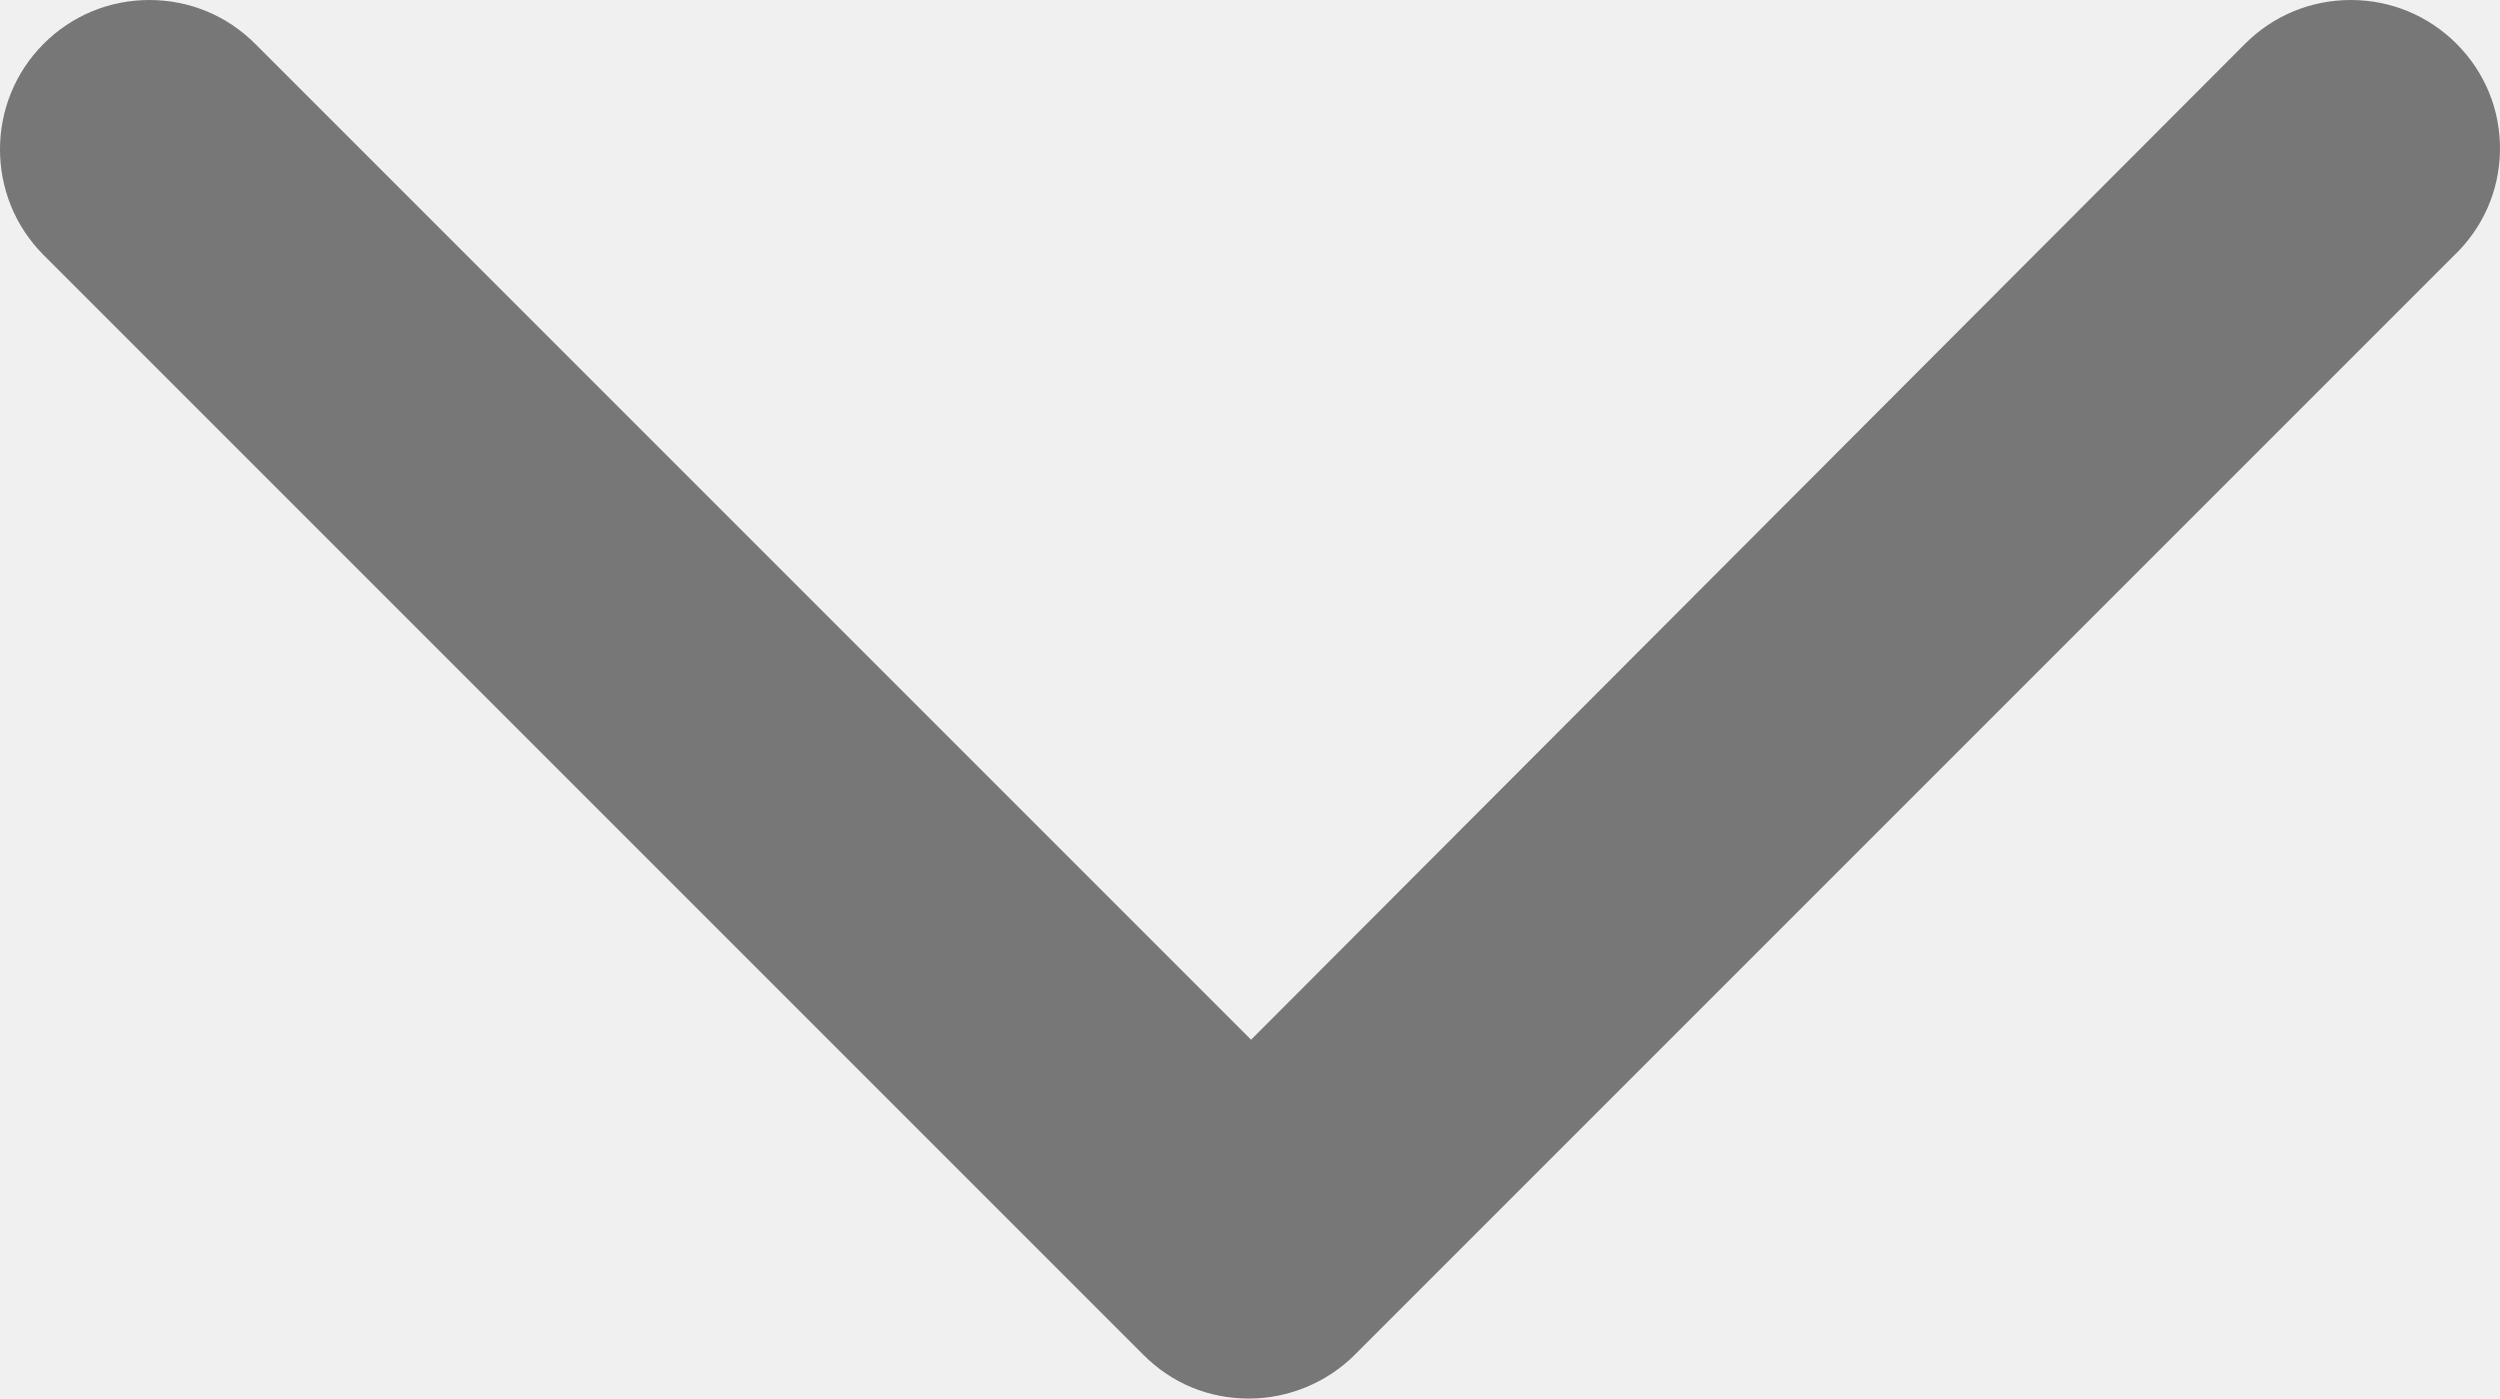
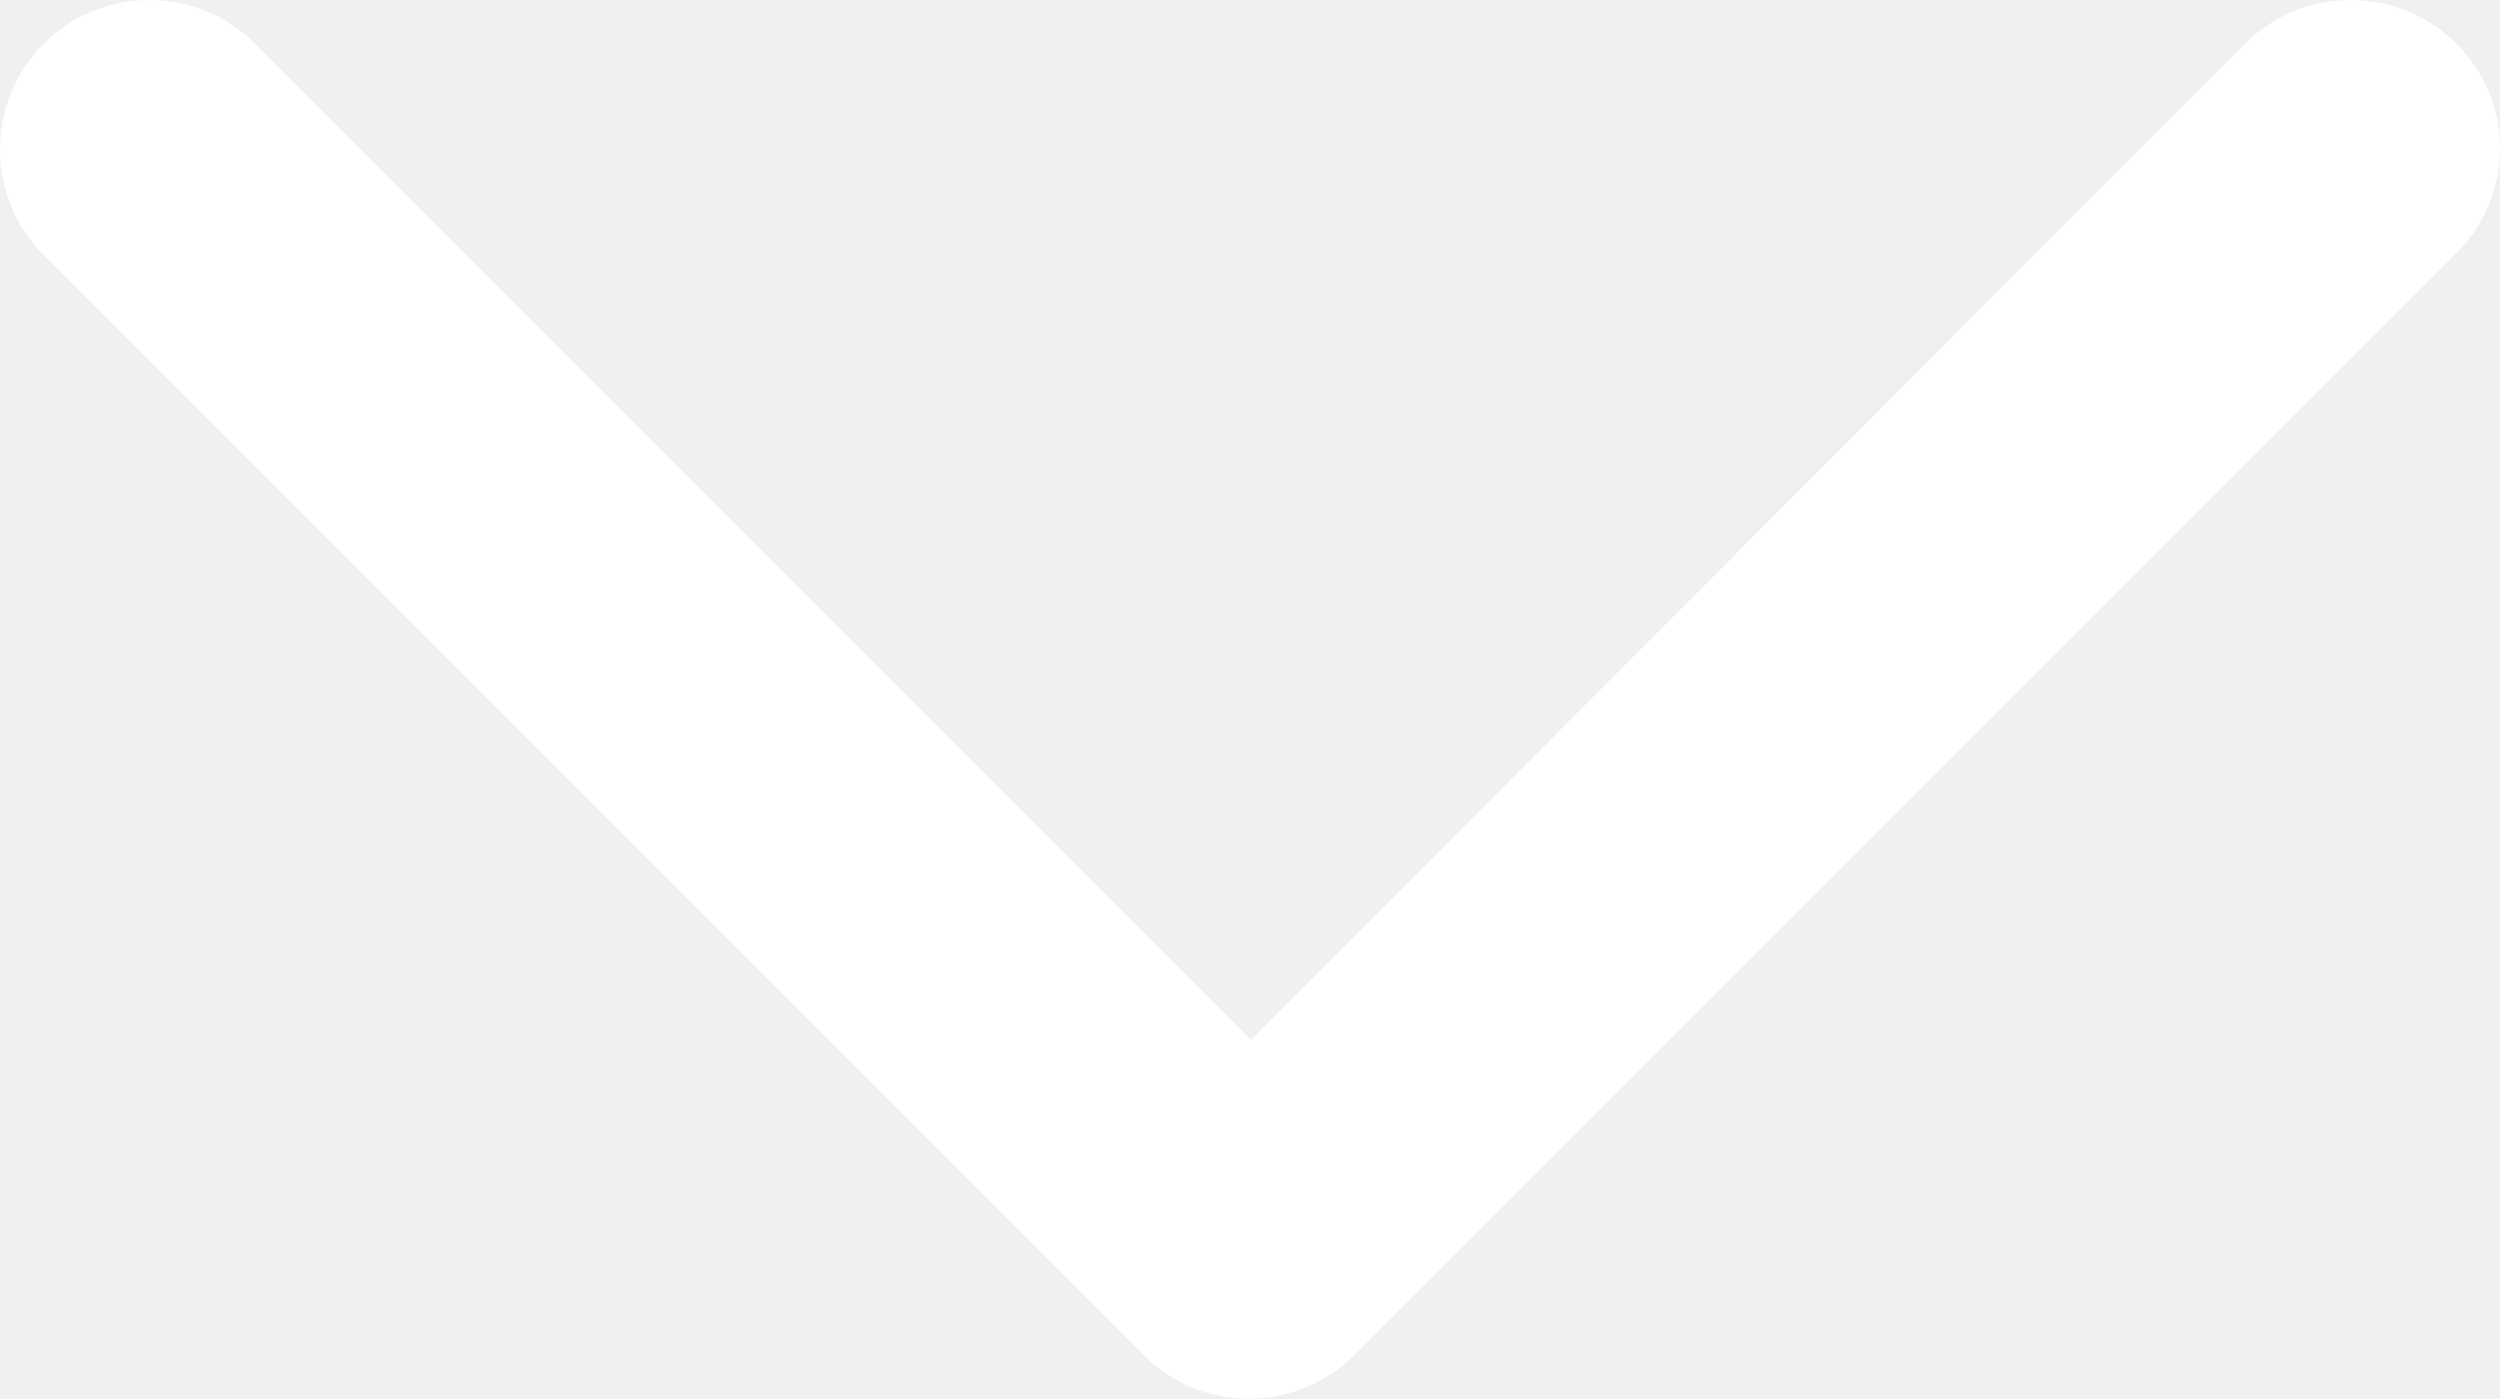
<svg xmlns="http://www.w3.org/2000/svg" version="1.1" id="Layer_1" x="0px" y="0px" width="75.991px" height="42.512px" viewBox="411.97 18.713 75.991 42.512" enable-background="new 411.97 18.713 75.991 42.512" xml:space="preserve">
  <defs id="defs13" />
-   <g id="g3" style="fill:#777777;fill-opacity:1">
-     <g id="g5" style="fill:#777777;fill-opacity:1">
-       <path d="M449.938,60.225c-0.96,0-1.827-0.358-2.505-1.037l-33.426-33.426c-0.669-0.668-1.038-1.559-1.038-2.505    s0.369-1.837,1.038-2.506c0.668-0.668,1.559-1.037,2.505-1.037s1.837,0.368,2.505,1.037L450,51.732l30.92-30.981    c0.67-0.669,1.56-1.038,2.506-1.038c0.947,0,1.837,0.368,2.506,1.037c0.678,0.678,1.044,1.576,1.029,2.528    s-0.409,1.842-1.112,2.503l-33.405,33.405C451.784,59.847,450.871,60.225,449.938,60.225z" id="path7" style="fill:#777777;fill-opacity:1" />
-       <path d="M483.426,20.713c0.651,0,1.302,0.248,1.798,0.744c0.992,0.992,0.992,2.605-0.062,3.597l-33.426,33.426    c-0.496,0.496-1.178,0.744-1.798,0.744c-0.682,0-1.302-0.248-1.798-0.744l-33.426-33.426c-0.992-0.992-0.992-2.605,0-3.597    c0.496-0.496,1.147-0.744,1.798-0.744c0.651,0,1.302,0.248,1.798,0.744L450,53.147l31.628-31.69    C482.124,20.961,482.775,20.713,483.426,20.713 M483.426,18.713c-1.214,0-2.355,0.472-3.213,1.33l-30.215,30.274l-30.274-30.274    c-0.858-0.858-1.999-1.33-3.213-1.33s-2.355,0.472-3.213,1.33c-1.771,1.771-1.771,4.654,0,6.425l33.426,33.426    c0.87,0.87,1.981,1.33,3.213,1.33c1.196,0,2.367-0.485,3.213-1.33l33.408-33.408c0.886-0.846,1.384-1.979,1.402-3.193    c0.019-1.225-0.451-2.38-1.322-3.251C485.781,19.186,484.64,18.713,483.426,18.713L483.426,18.713z" id="path9" style="fill:#777777;fill-opacity:1" />
+   <g id="g3" style="fill:#FFFFFF;fill-opacity:1">
+     <g id="g5" style="fill:#FFFFFF;fill-opacity:1">
+       <path d="M449.938,60.225c-0.96,0-1.827-0.358-2.505-1.037l-33.426-33.426c-0.669-0.668-1.038-1.559-1.038-2.505    s0.369-1.837,1.038-2.506c0.668-0.668,1.559-1.037,2.505-1.037s1.837,0.368,2.505,1.037L450,51.732l30.92-30.981    c0.67-0.669,1.56-1.038,2.506-1.038c0.947,0,1.837,0.368,2.506,1.037c0.678,0.678,1.044,1.576,1.029,2.528    s-0.409,1.842-1.112,2.503l-33.405,33.405C451.784,59.847,450.871,60.225,449.938,60.225z" id="path7" style="fill:#FFFFFF;fill-opacity:1" />
+       <path d="M483.426,20.713c0.651,0,1.302,0.248,1.798,0.744c0.992,0.992,0.992,2.605-0.062,3.597l-33.426,33.426    c-0.496,0.496-1.178,0.744-1.798,0.744c-0.682,0-1.302-0.248-1.798-0.744l-33.426-33.426c-0.992-0.992-0.992-2.605,0-3.597    c0.496-0.496,1.147-0.744,1.798-0.744c0.651,0,1.302,0.248,1.798,0.744L450,53.147l31.628-31.69    C482.124,20.961,482.775,20.713,483.426,20.713 M483.426,18.713c-1.214,0-2.355,0.472-3.213,1.33l-30.215,30.274l-30.274-30.274    c-0.858-0.858-1.999-1.33-3.213-1.33s-2.355,0.472-3.213,1.33c-1.771,1.771-1.771,4.654,0,6.425l33.426,33.426    c0.87,0.87,1.981,1.33,3.213,1.33c1.196,0,2.367-0.485,3.213-1.33l33.408-33.408c0.886-0.846,1.384-1.979,1.402-3.193    c0.019-1.225-0.451-2.38-1.322-3.251C485.781,19.186,484.64,18.713,483.426,18.713L483.426,18.713z" id="path9" style="fill:#FFFFFF;fill-opacity:1" />
    </g>
  </g>
</svg>
